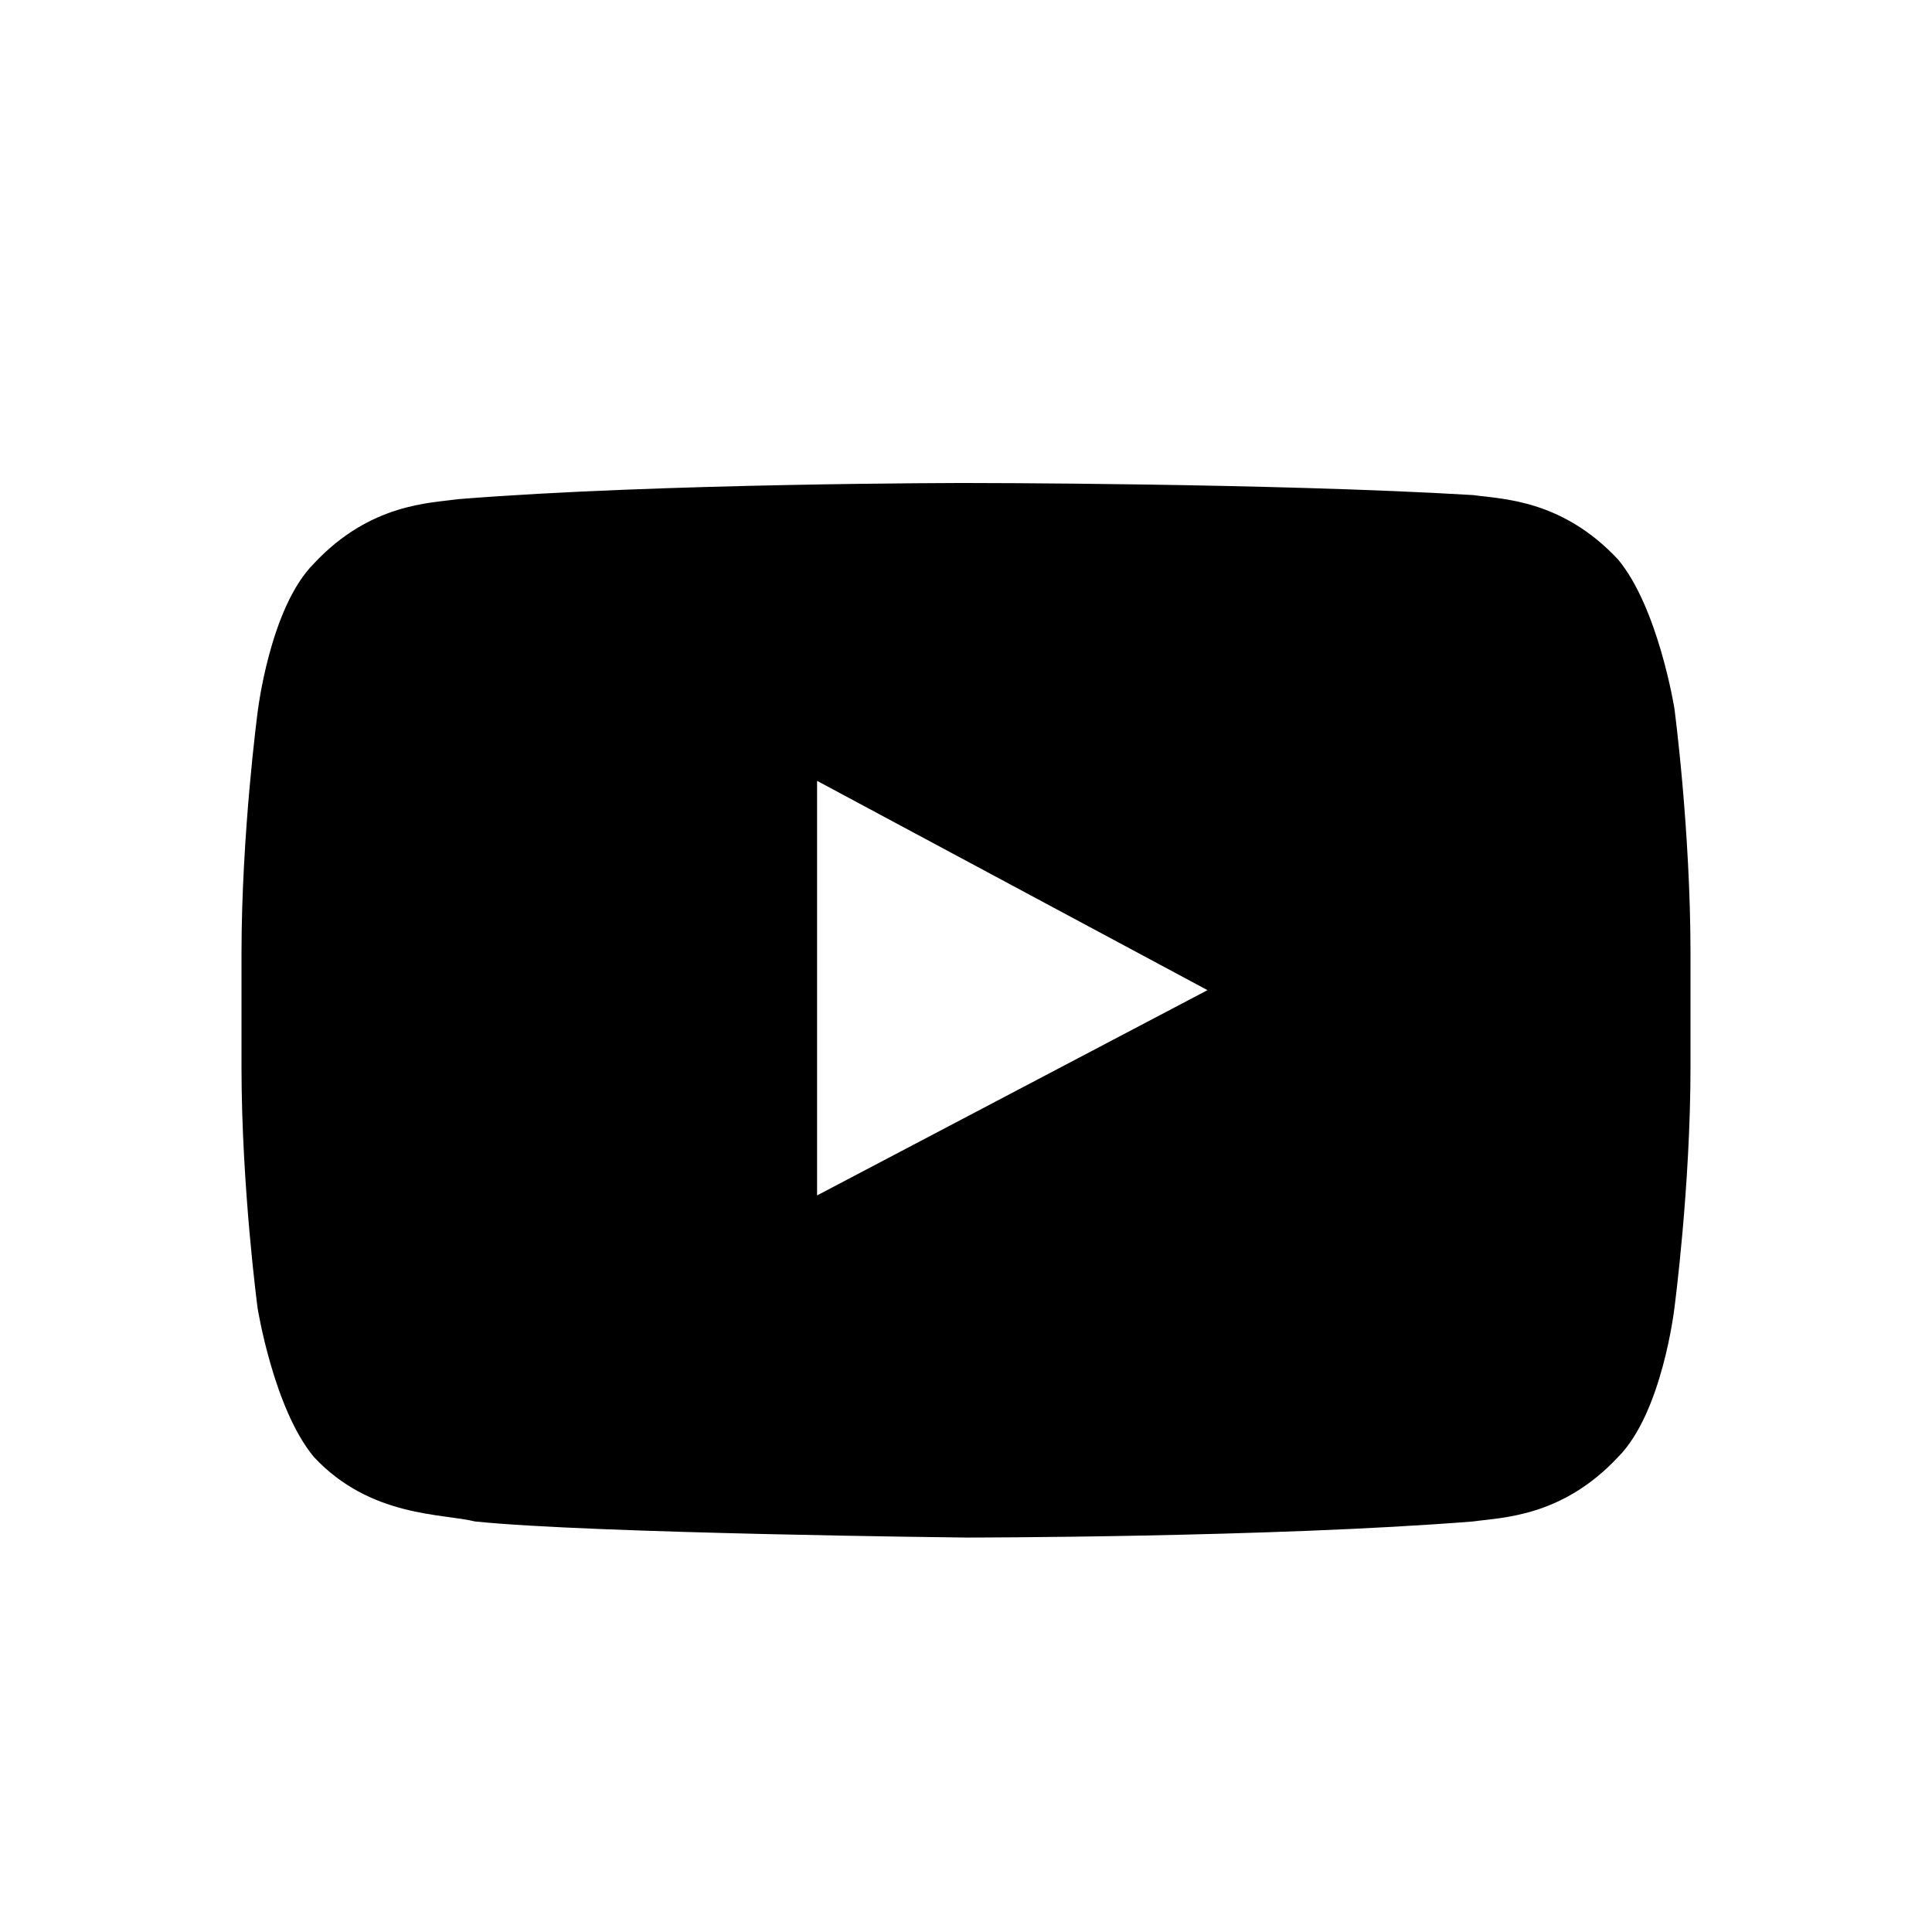
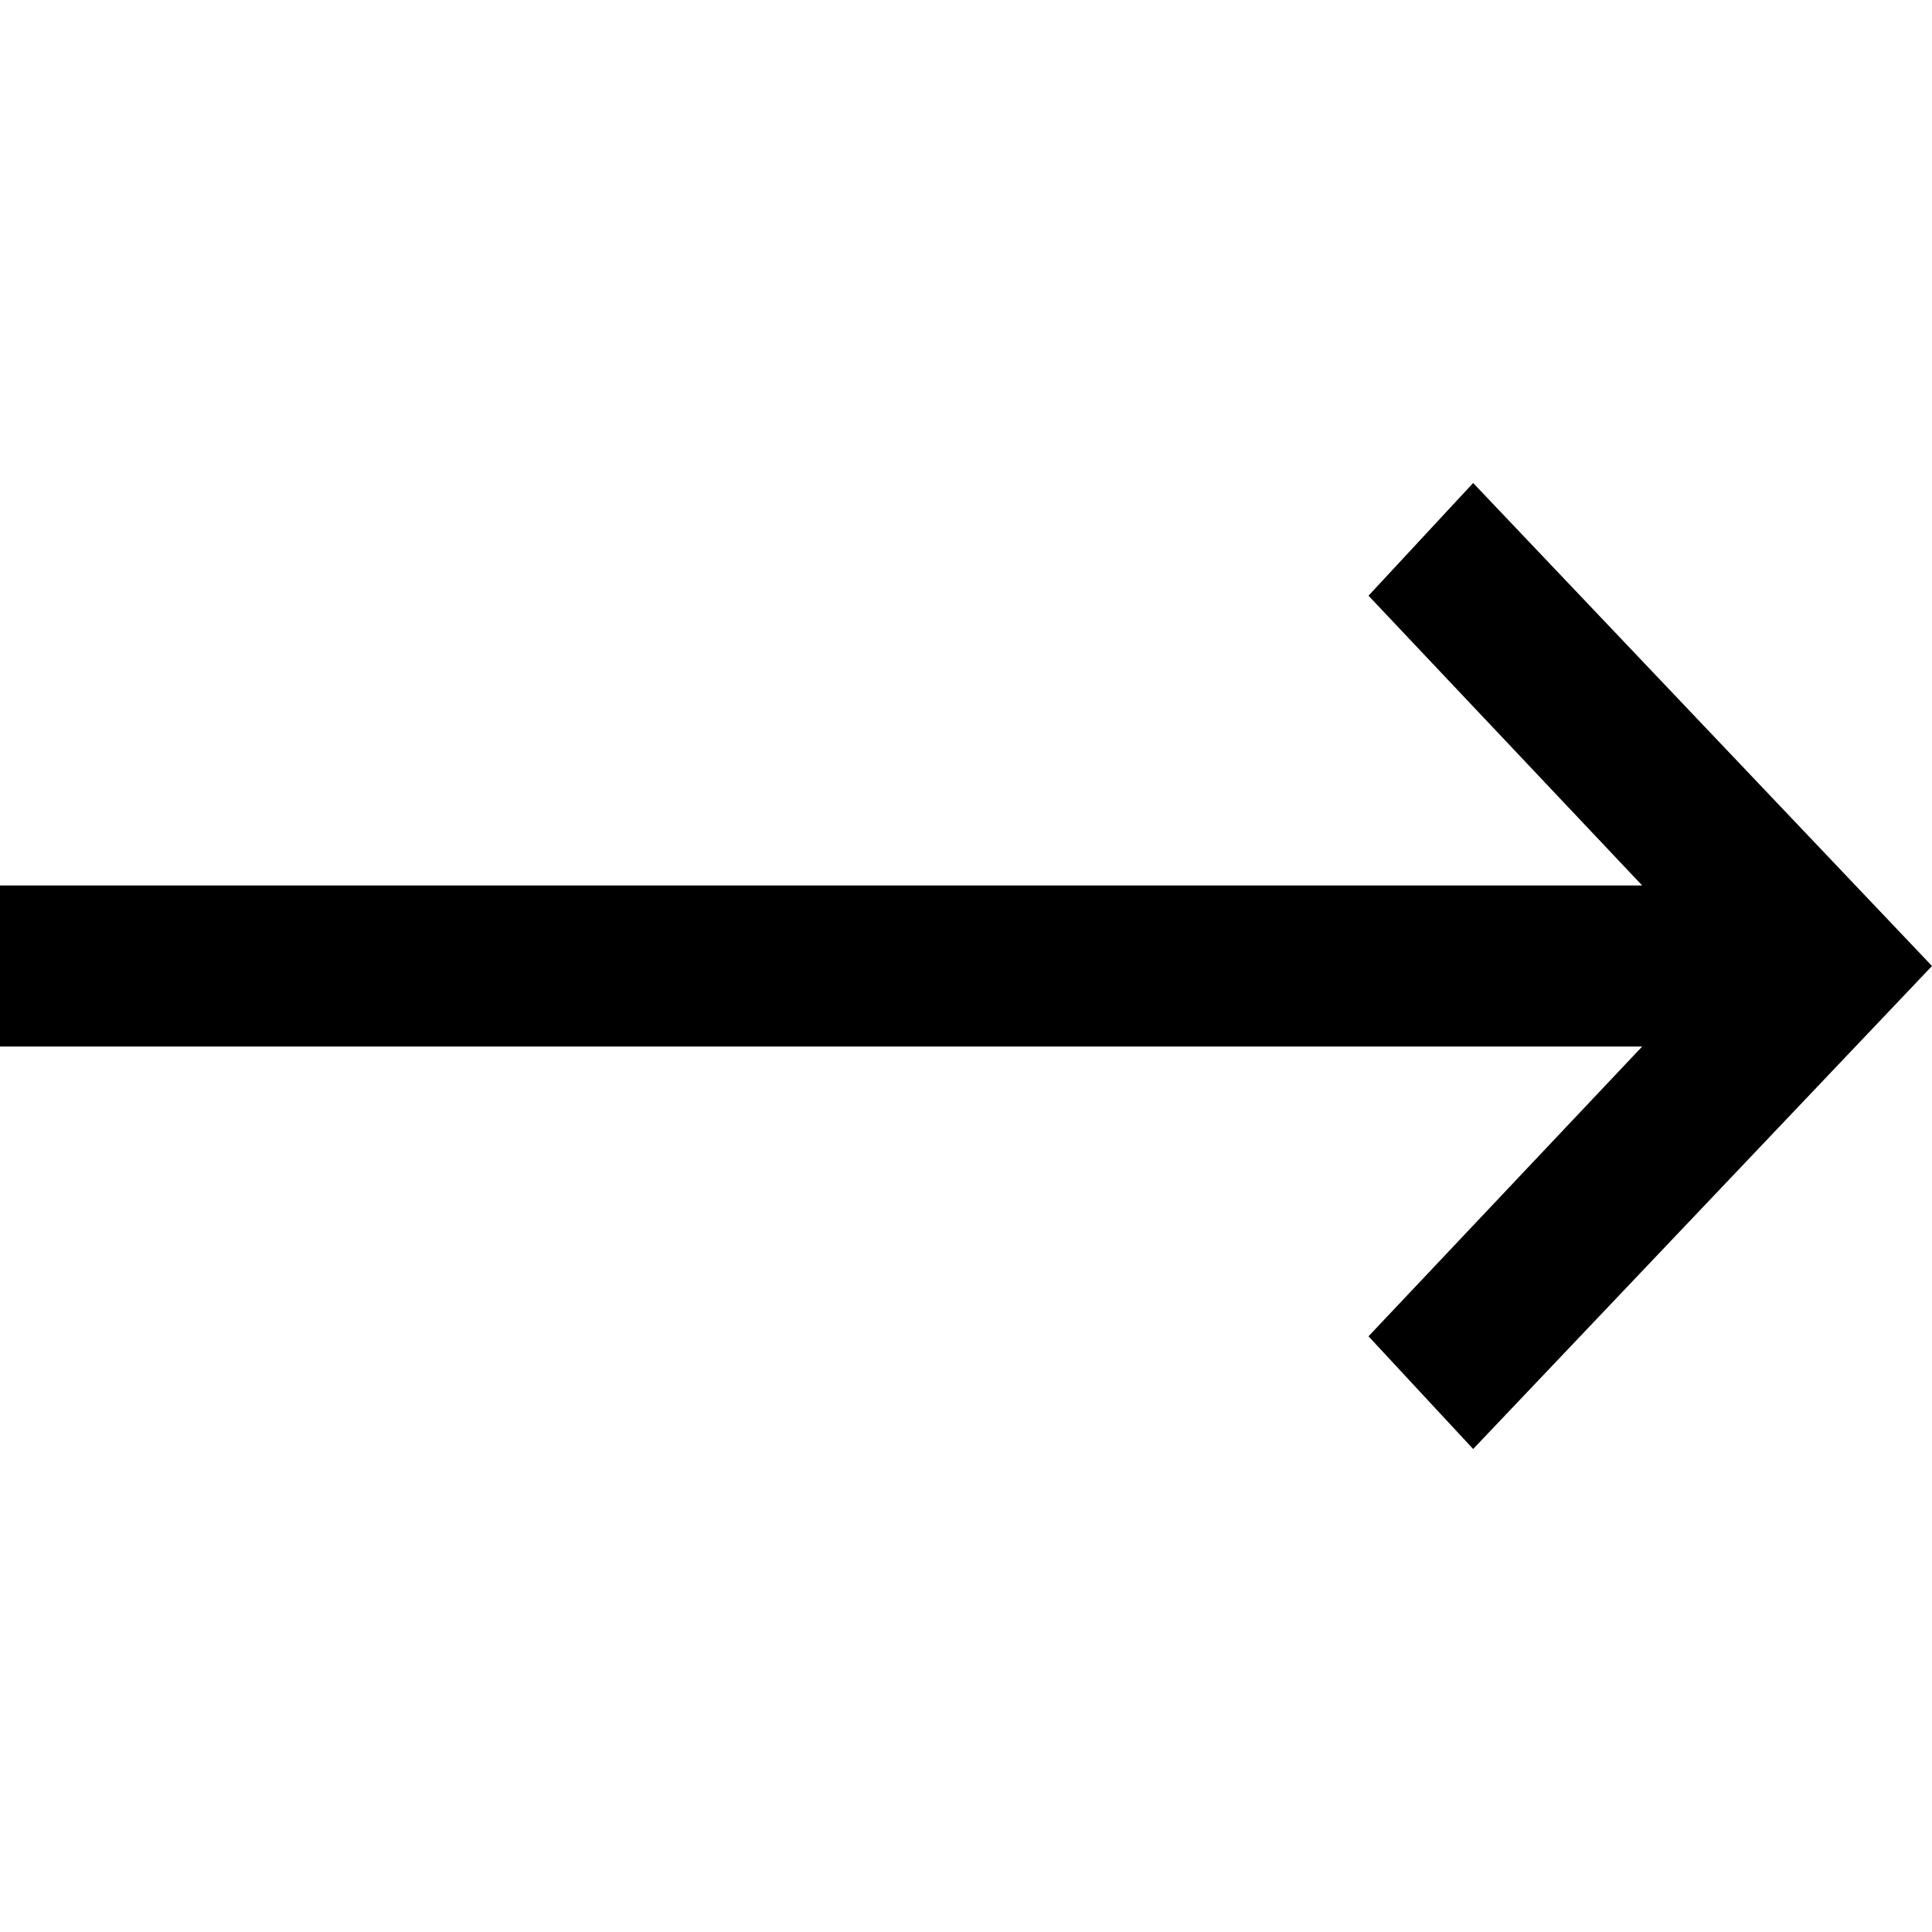
- <svg xmlns="http://www.w3.org/2000/svg" width="48" height="48" viewBox="0 0 48 48">
-   <path fill-rule="evenodd" clip-rule="evenodd" d="M20.3 29.7V19.4l9.7 5.2-9.7 5.1zm21.3-12.1s-.4-2.5-1.4-3.7c-1.4-1.5-2.9-1.5-3.6-1.6C31.6 12 24 12 24 12s-7.6 0-12.6.4c-.7.1-2.2.1-3.6 1.6-1.1 1.1-1.4 3.7-1.4 3.7s-.4 3-.4 6v2.8c0 3 .4 6 .4 6s.4 2.5 1.4 3.7c1.4 1.5 3.2 1.4 4 1.6 2.9.3 12.2.4 12.2.4s7.6 0 12.6-.4c.7-.1 2.2-.1 3.6-1.6 1.1-1.1 1.4-3.7 1.4-3.7s.4-3 .4-6v-2.8c0-3.1-.4-6.1-.4-6.1z" />
+ <svg xmlns="http://www.w3.org/2000/svg" width="48" height="48" viewBox="0 0 24 24" style="enable-background:new 0 0 24 24" xml:space="preserve">
+   <style>.arrow-forward--black{fill-rule:evenodd;clip-rule:evenodd;fill:#000}</style>
+   <path class="arrow-forward--black" d="m18.3 6 5.7 6-5.7 6-1.3-1.4 3.4-3.6H0v-2h20.4L17 7.4 18.3 6z" />
</svg>
